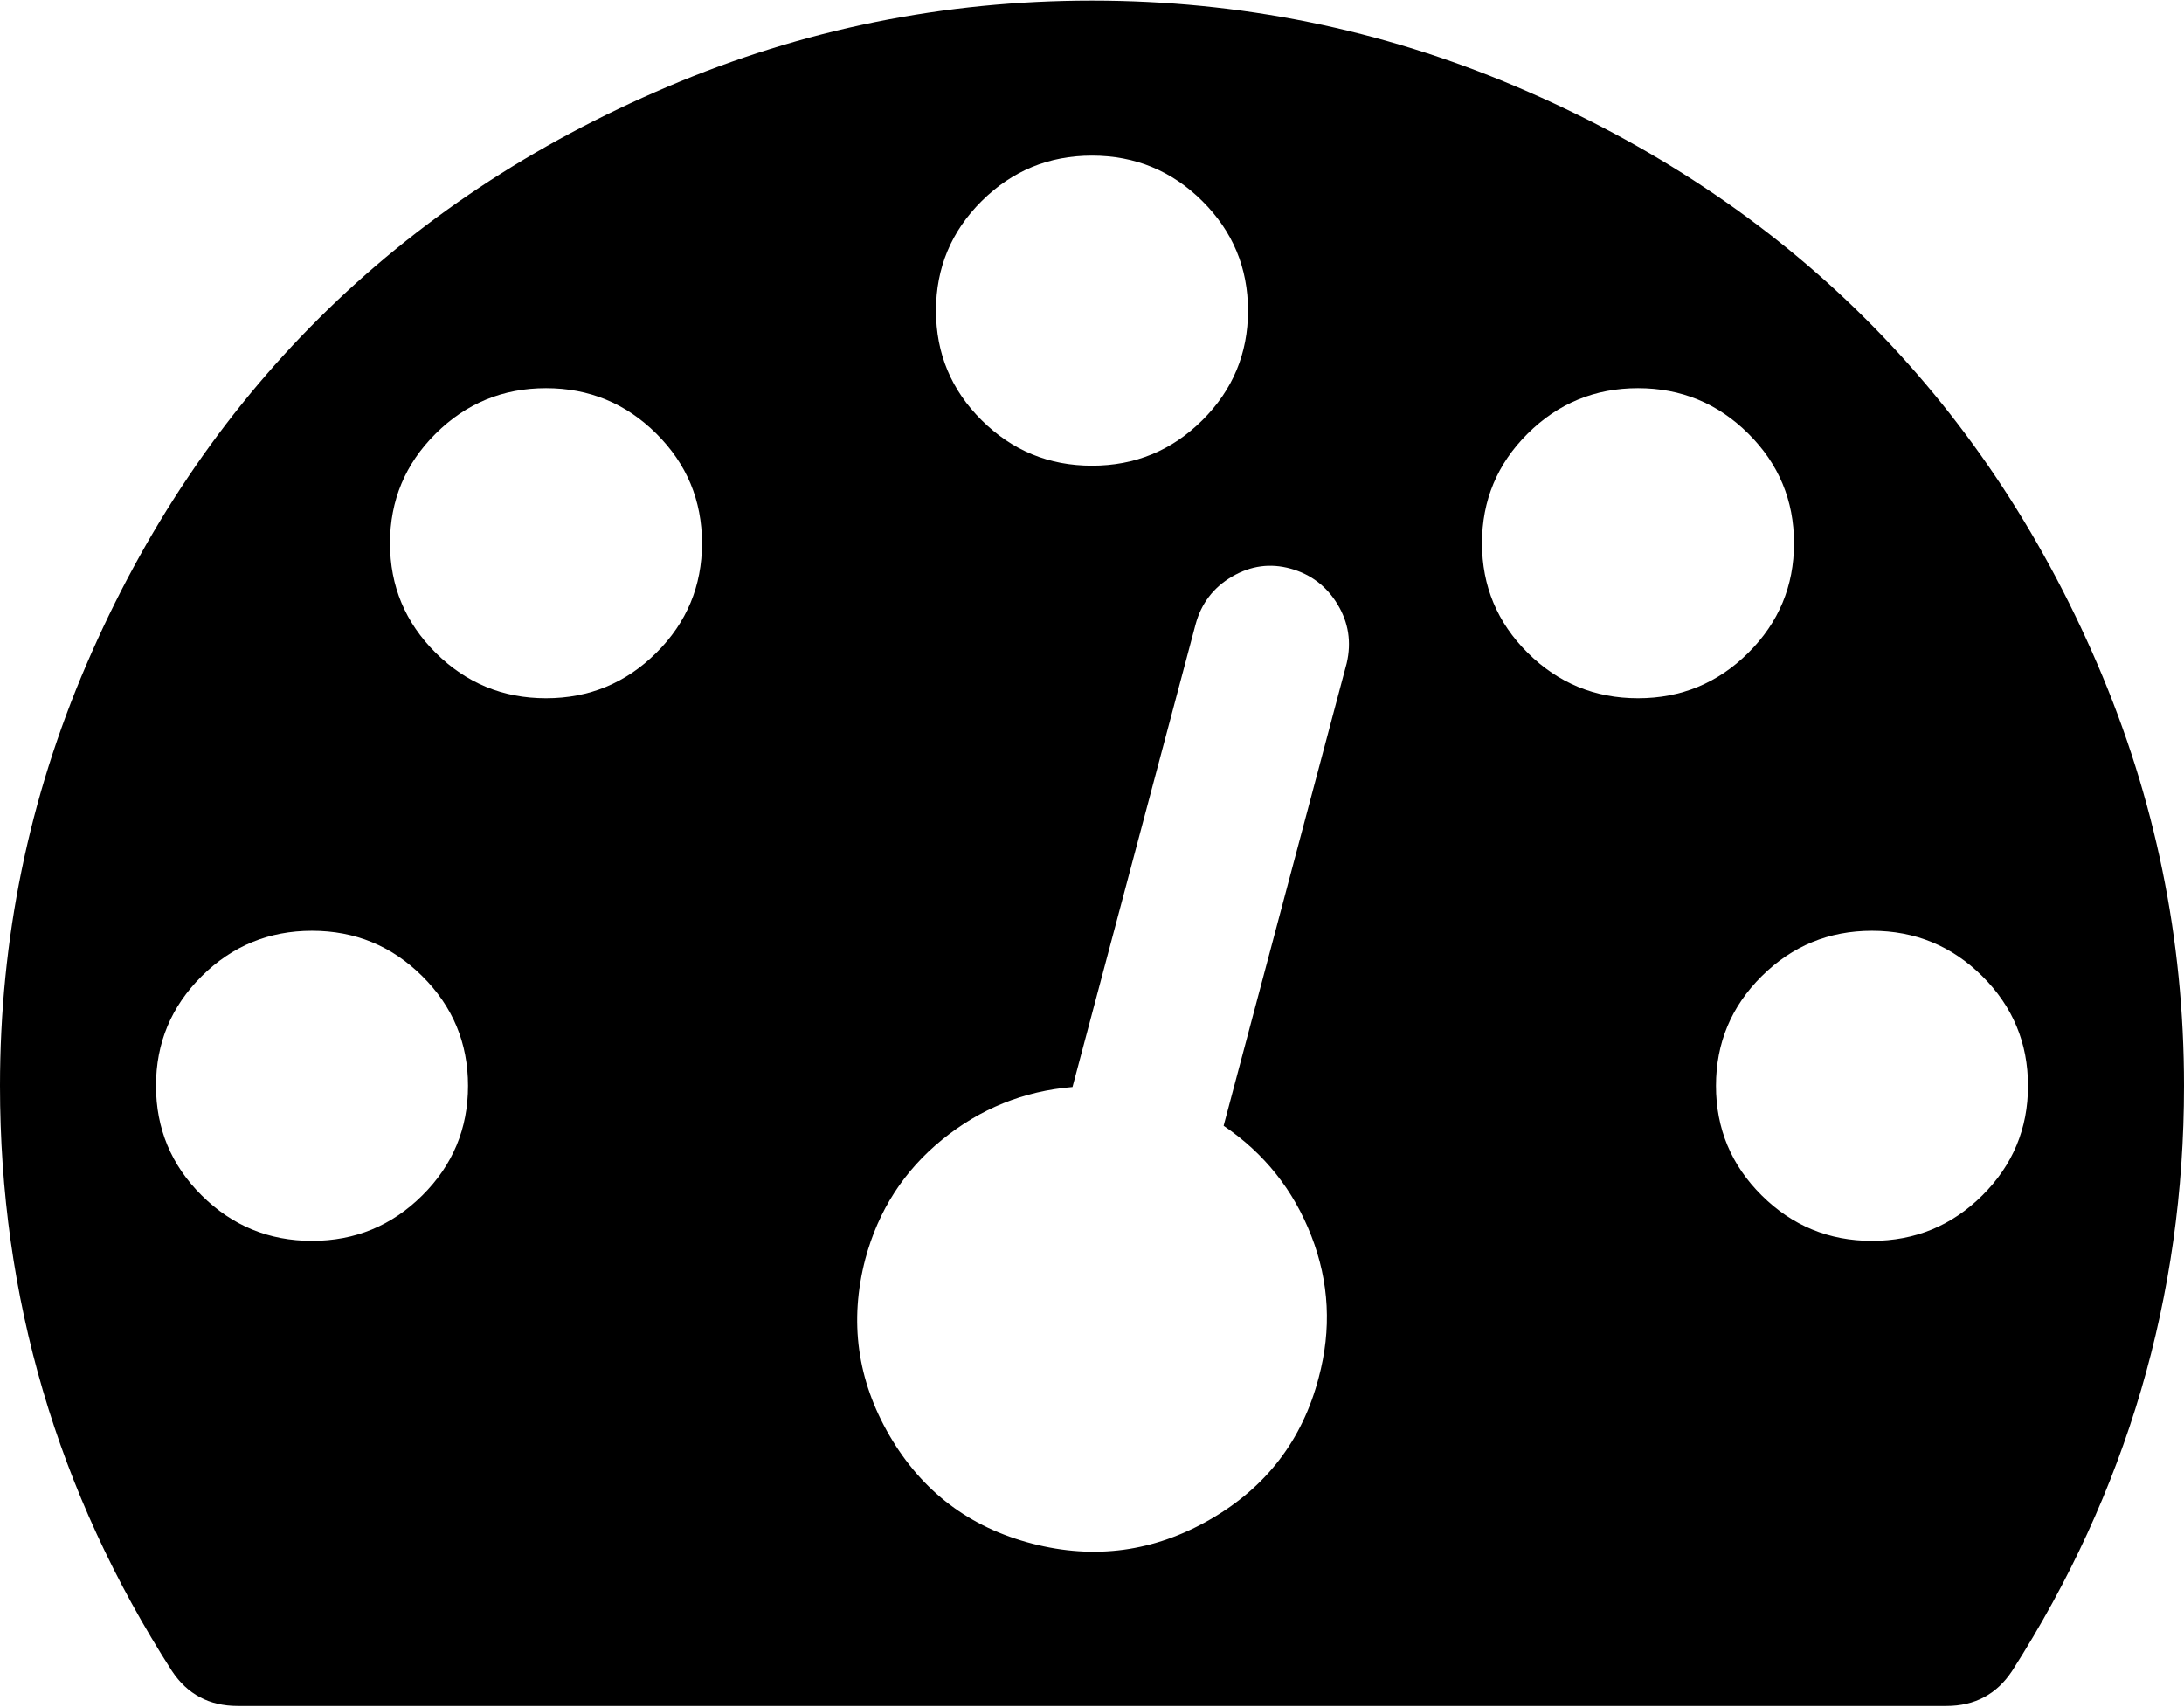
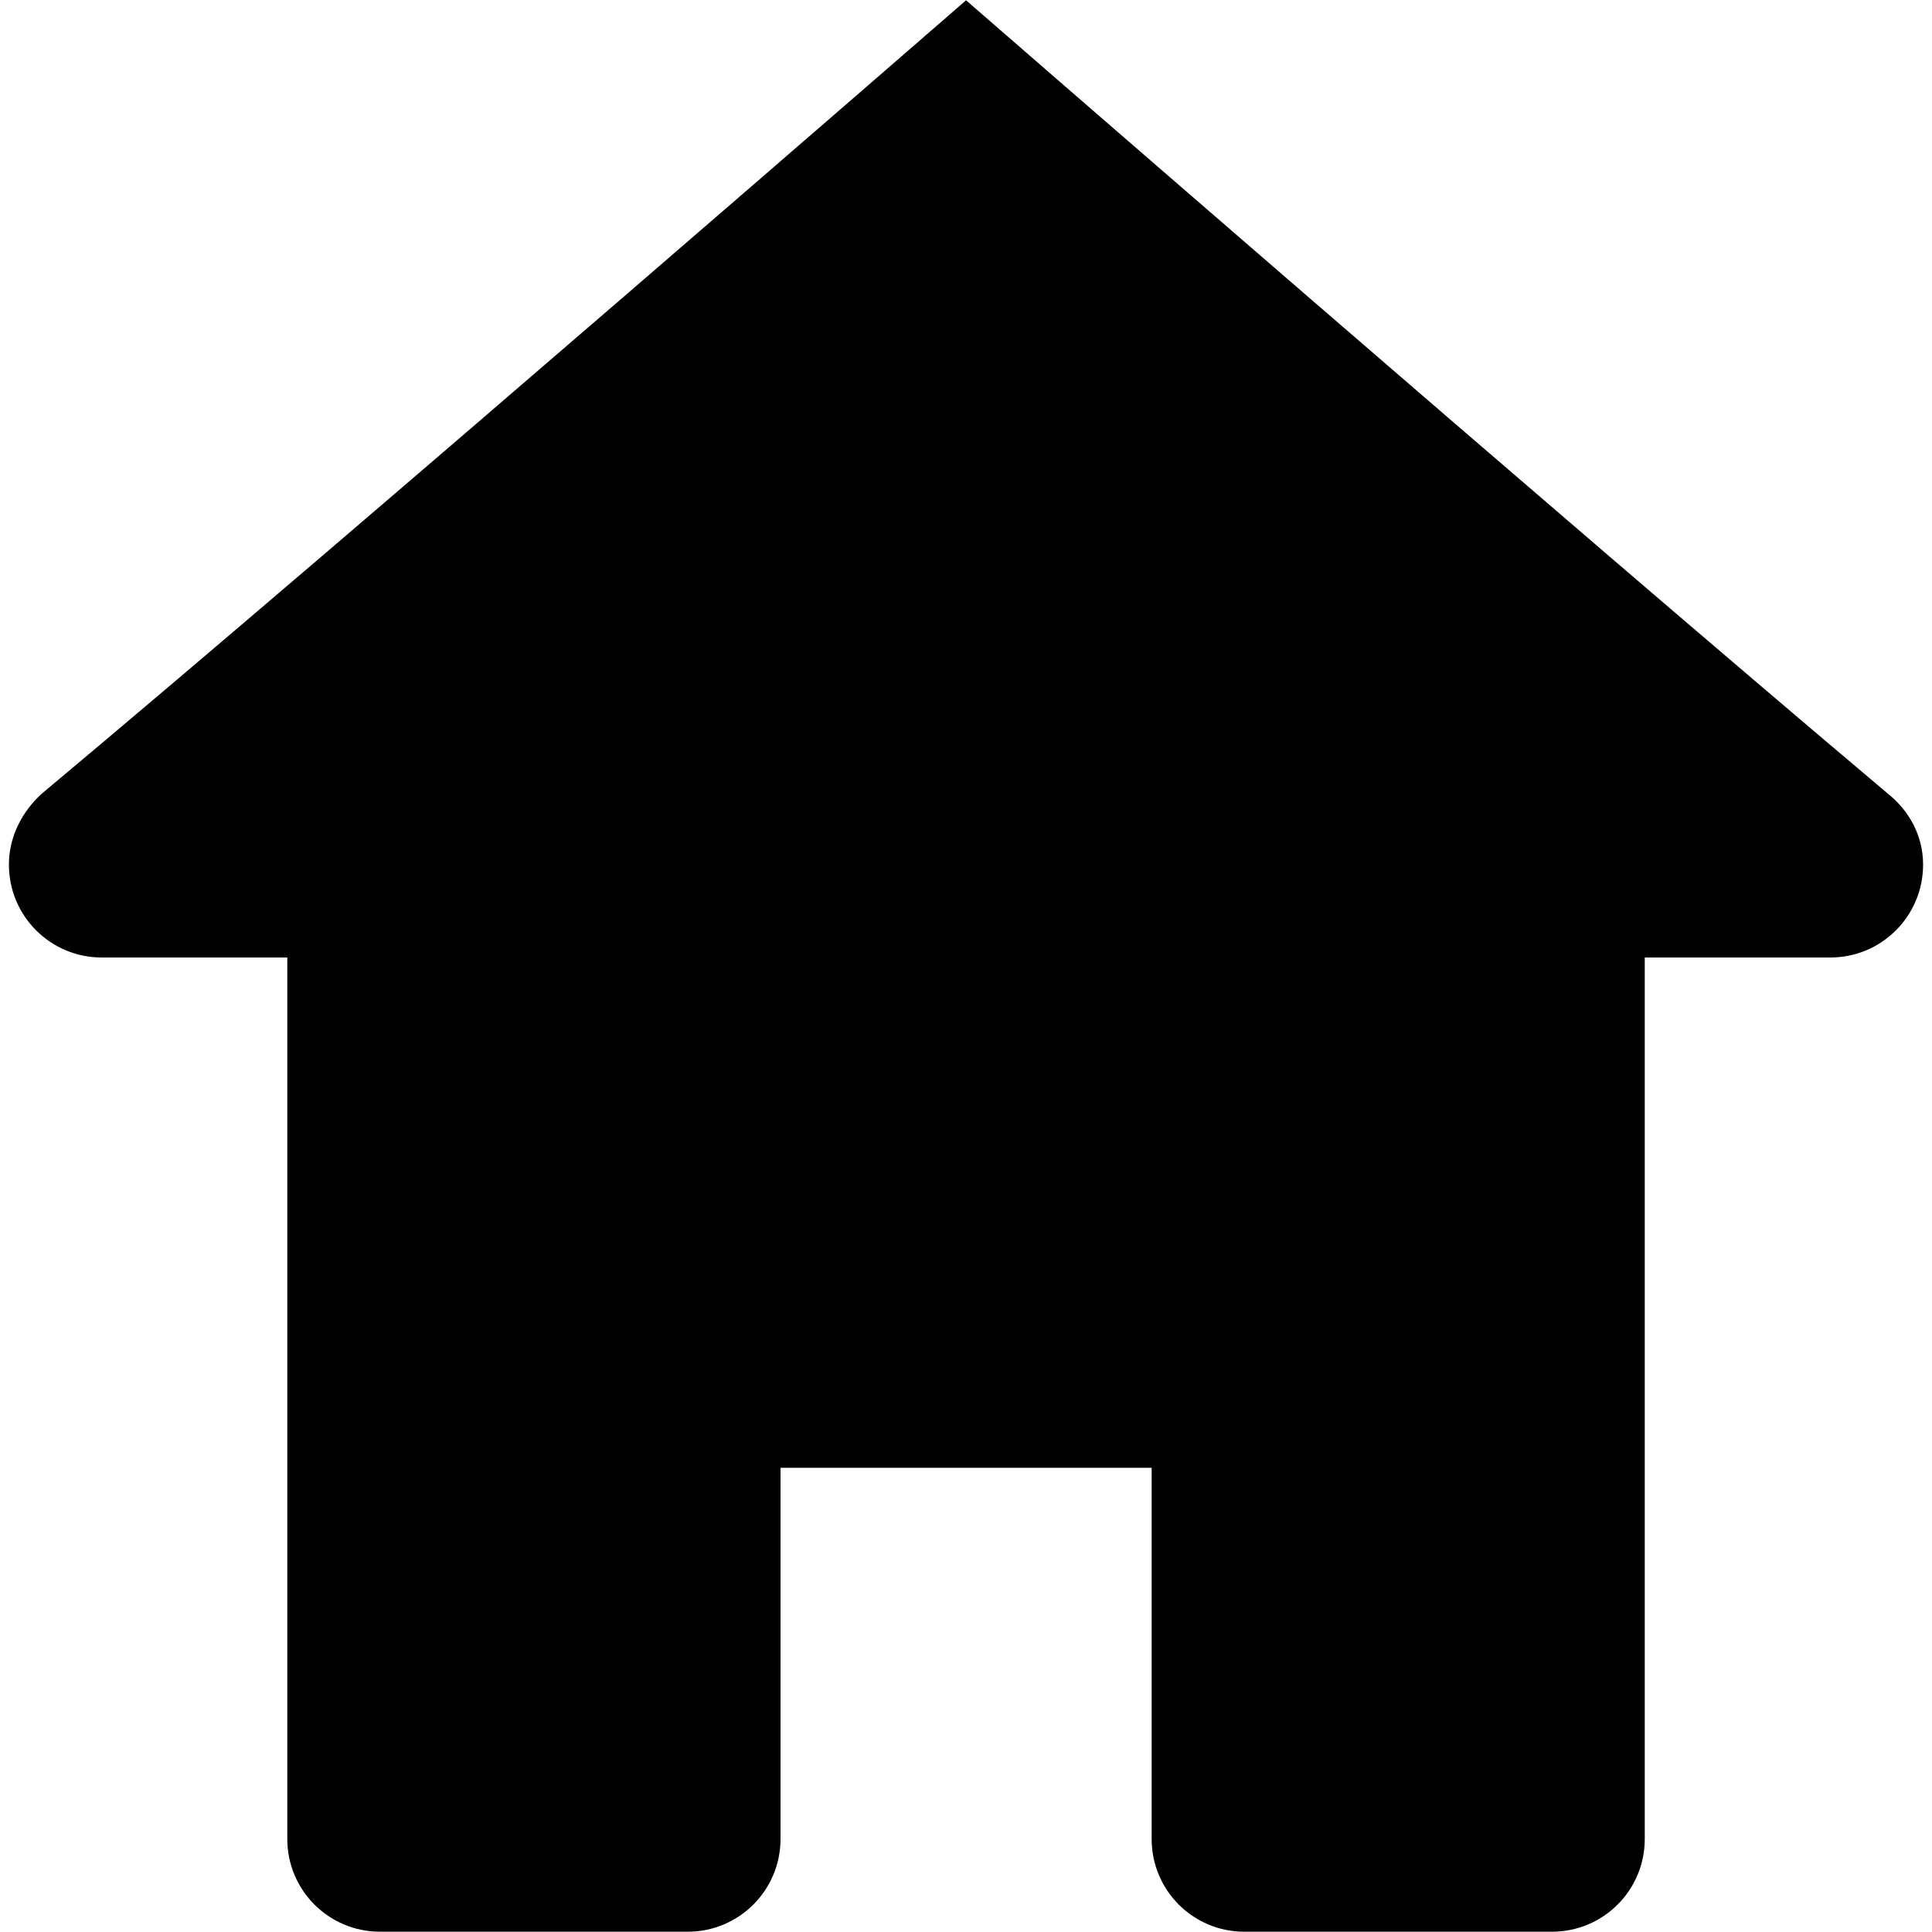
- <svg xmlns="http://www.w3.org/2000/svg" width="128" height="100">
-   <path d="M27.429 63.638c0-2.508-.893-4.65-2.679-6.424-1.786-1.775-3.94-2.662-6.464-2.662-2.524 0-4.679.887-6.465 2.662-1.785 1.774-2.678 3.916-2.678 6.424 0 2.508.893 4.65 2.678 6.424 1.786 1.775 3.94 2.662 6.465 2.662 2.524 0 4.678-.887 6.464-2.662 1.786-1.775 2.679-3.916 2.679-6.424zm13.714-31.801c0-2.508-.893-4.65-2.679-6.424-1.785-1.775-3.94-2.662-6.464-2.662-2.524 0-4.679.887-6.464 2.662-1.786 1.774-2.679 3.916-2.679 6.424 0 2.508.893 4.65 2.679 6.424 1.785 1.774 3.94 2.662 6.464 2.662 2.524 0 4.679-.888 6.464-2.662 1.786-1.775 2.679-3.916 2.679-6.424zM71.714 65.98l7.215-27.116c.285-1.23.107-2.378-.536-3.443-.643-1.064-1.56-1.762-2.75-2.094-1.19-.33-2.333-.177-3.429.462-1.095.639-1.81 1.573-2.143 2.804l-7.214 27.116c-2.857.237-5.405 1.266-7.643 3.088-2.238 1.822-3.738 4.152-4.5 6.992-.952 3.644-.476 7.098 1.429 10.364 1.905 3.265 4.69 5.37 8.357 6.317 3.667.947 7.143.474 10.429-1.42 3.285-1.892 5.404-4.66 6.357-8.305.762-2.84.619-5.607-.429-8.305-1.047-2.697-2.762-4.85-5.143-6.46zm47.143-2.342c0-2.508-.893-4.65-2.678-6.424-1.786-1.775-3.94-2.662-6.465-2.662-2.524 0-4.678.887-6.464 2.662-1.786 1.774-2.679 3.916-2.679 6.424 0 2.508.893 4.65 2.679 6.424 1.786 1.775 3.94 2.662 6.464 2.662 2.524 0 4.679-.887 6.465-2.662 1.785-1.775 2.678-3.916 2.678-6.424zm-45.714-45.43c0-2.509-.893-4.65-2.679-6.425C68.68 10.01 66.524 9.122 64 9.122c-2.524 0-4.679.887-6.464 2.661-1.786 1.775-2.679 3.916-2.679 6.425 0 2.508.893 4.65 2.679 6.424 1.785 1.774 3.94 2.662 6.464 2.662 2.524 0 4.679-.888 6.464-2.662 1.786-1.775 2.679-3.916 2.679-6.424zm32 13.629c0-2.508-.893-4.65-2.679-6.424-1.785-1.775-3.94-2.662-6.464-2.662-2.524 0-4.679.887-6.464 2.662-1.786 1.774-2.679 3.916-2.679 6.424 0 2.508.893 4.65 2.679 6.424 1.785 1.774 3.94 2.662 6.464 2.662 2.524 0 4.679-.888 6.464-2.662 1.786-1.775 2.679-3.916 2.679-6.424zM128 63.638c0 12.351-3.357 23.78-10.071 34.286-.905 1.372-2.19 2.058-3.858 2.058H13.93c-1.667 0-2.953-.686-3.858-2.058C3.357 87.465 0 76.037 0 63.638c0-8.613 1.69-16.847 5.071-24.703C8.452 31.08 13 24.312 18.714 18.634c5.715-5.68 12.524-10.199 20.429-13.559C47.048 1.715 55.333.035 64 .035c8.667 0 16.952 1.68 24.857 5.04 7.905 3.36 14.714 7.88 20.429 13.559 5.714 5.678 10.262 12.446 13.643 20.301 3.38 7.856 5.071 16.09 5.071 24.703z" />
+ <svg xmlns="http://www.w3.org/2000/svg" t="1705808301147" class="icon" viewBox="0 0 1024 1024" version="1.1" p-id="18801" width="200" height="200">
+   <path d="M22.312 420.525c-10.023 8.992-17.589 22.286-17.589 37.753 0 27.185 22.001 49.213 49.156 49.213l98.397 0 0 467.198c0 27.214 22 49.157 49.156 49.157l163.105 0c27.128 0 49.153-21.971 49.153-49.157l0-196.729 196.708 0 0 196.729c0 27.185 21.912 49.157 49.128 49.157l163.073 0c27.159 0 49.158-21.943 49.158-49.157l0-467.198 98.367 0c27.212 0 49.155-22.027 49.155-49.213 0-15.466-7.505-28.76-18.823-37.753-168.777-142.224-488.427-420.369-488.427-420.369S192.293 278.3 22.312 420.525zM432.28 64.149" p-id="18802" />
</svg>
